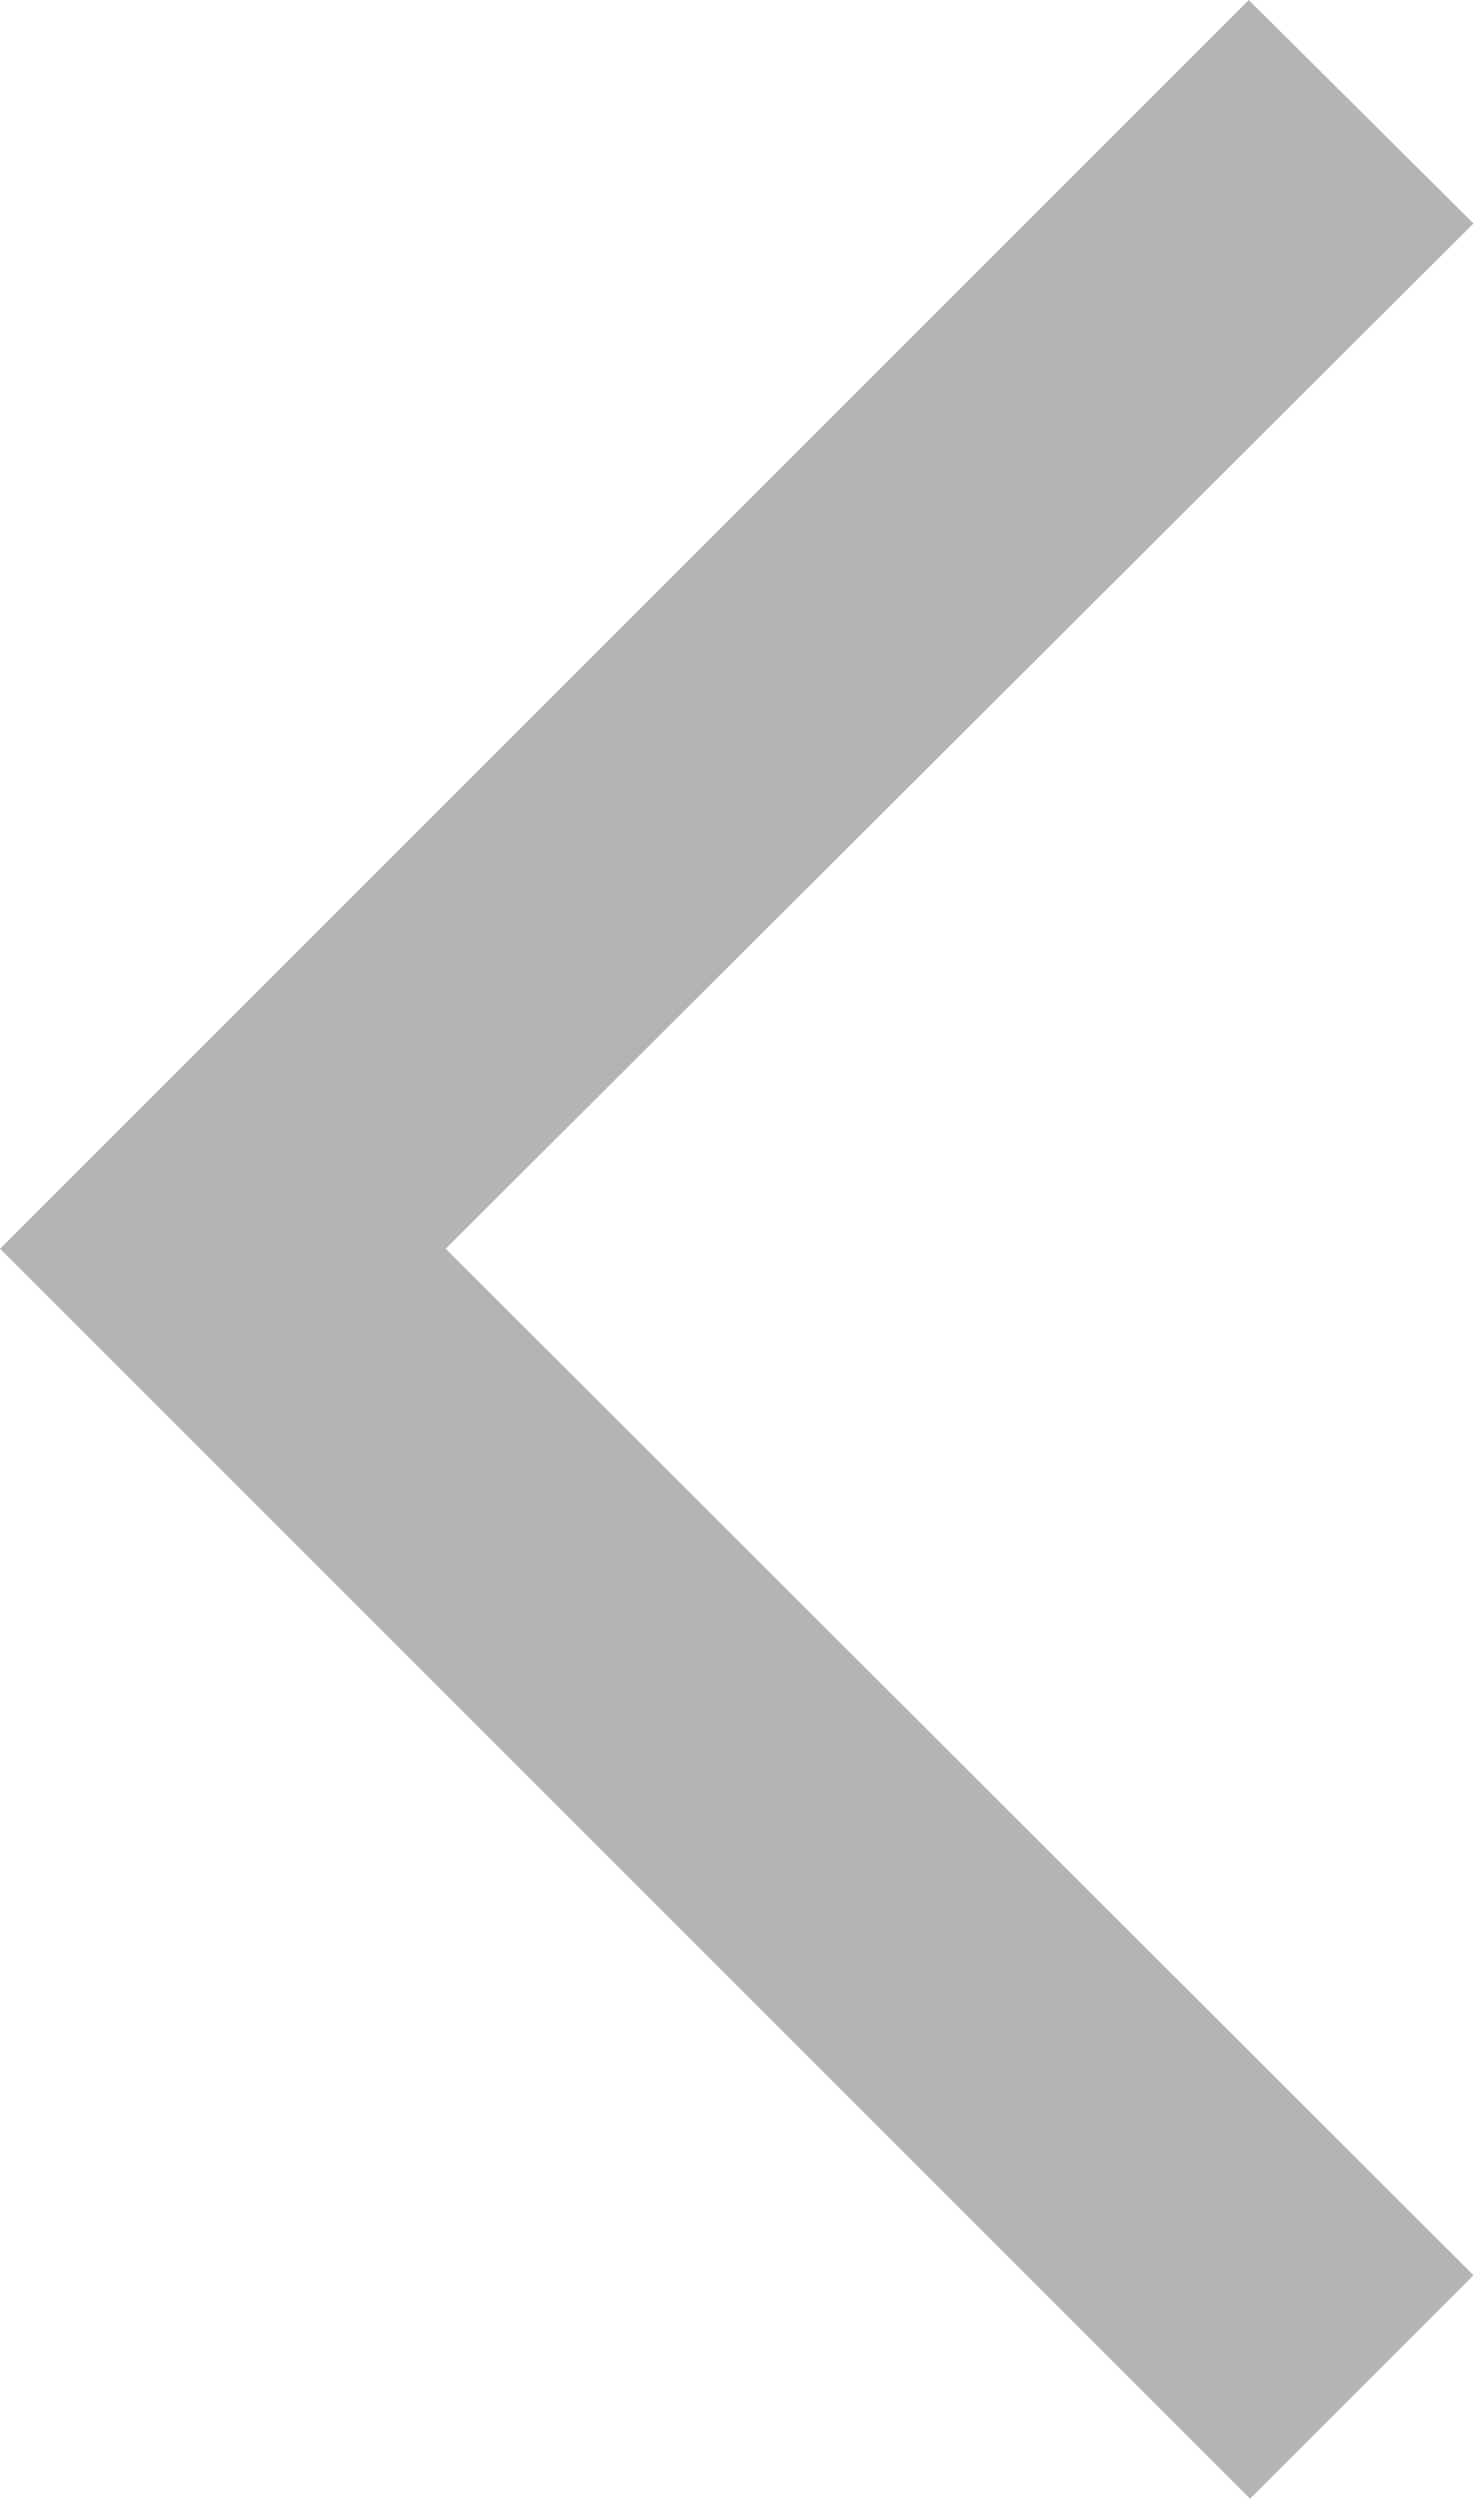
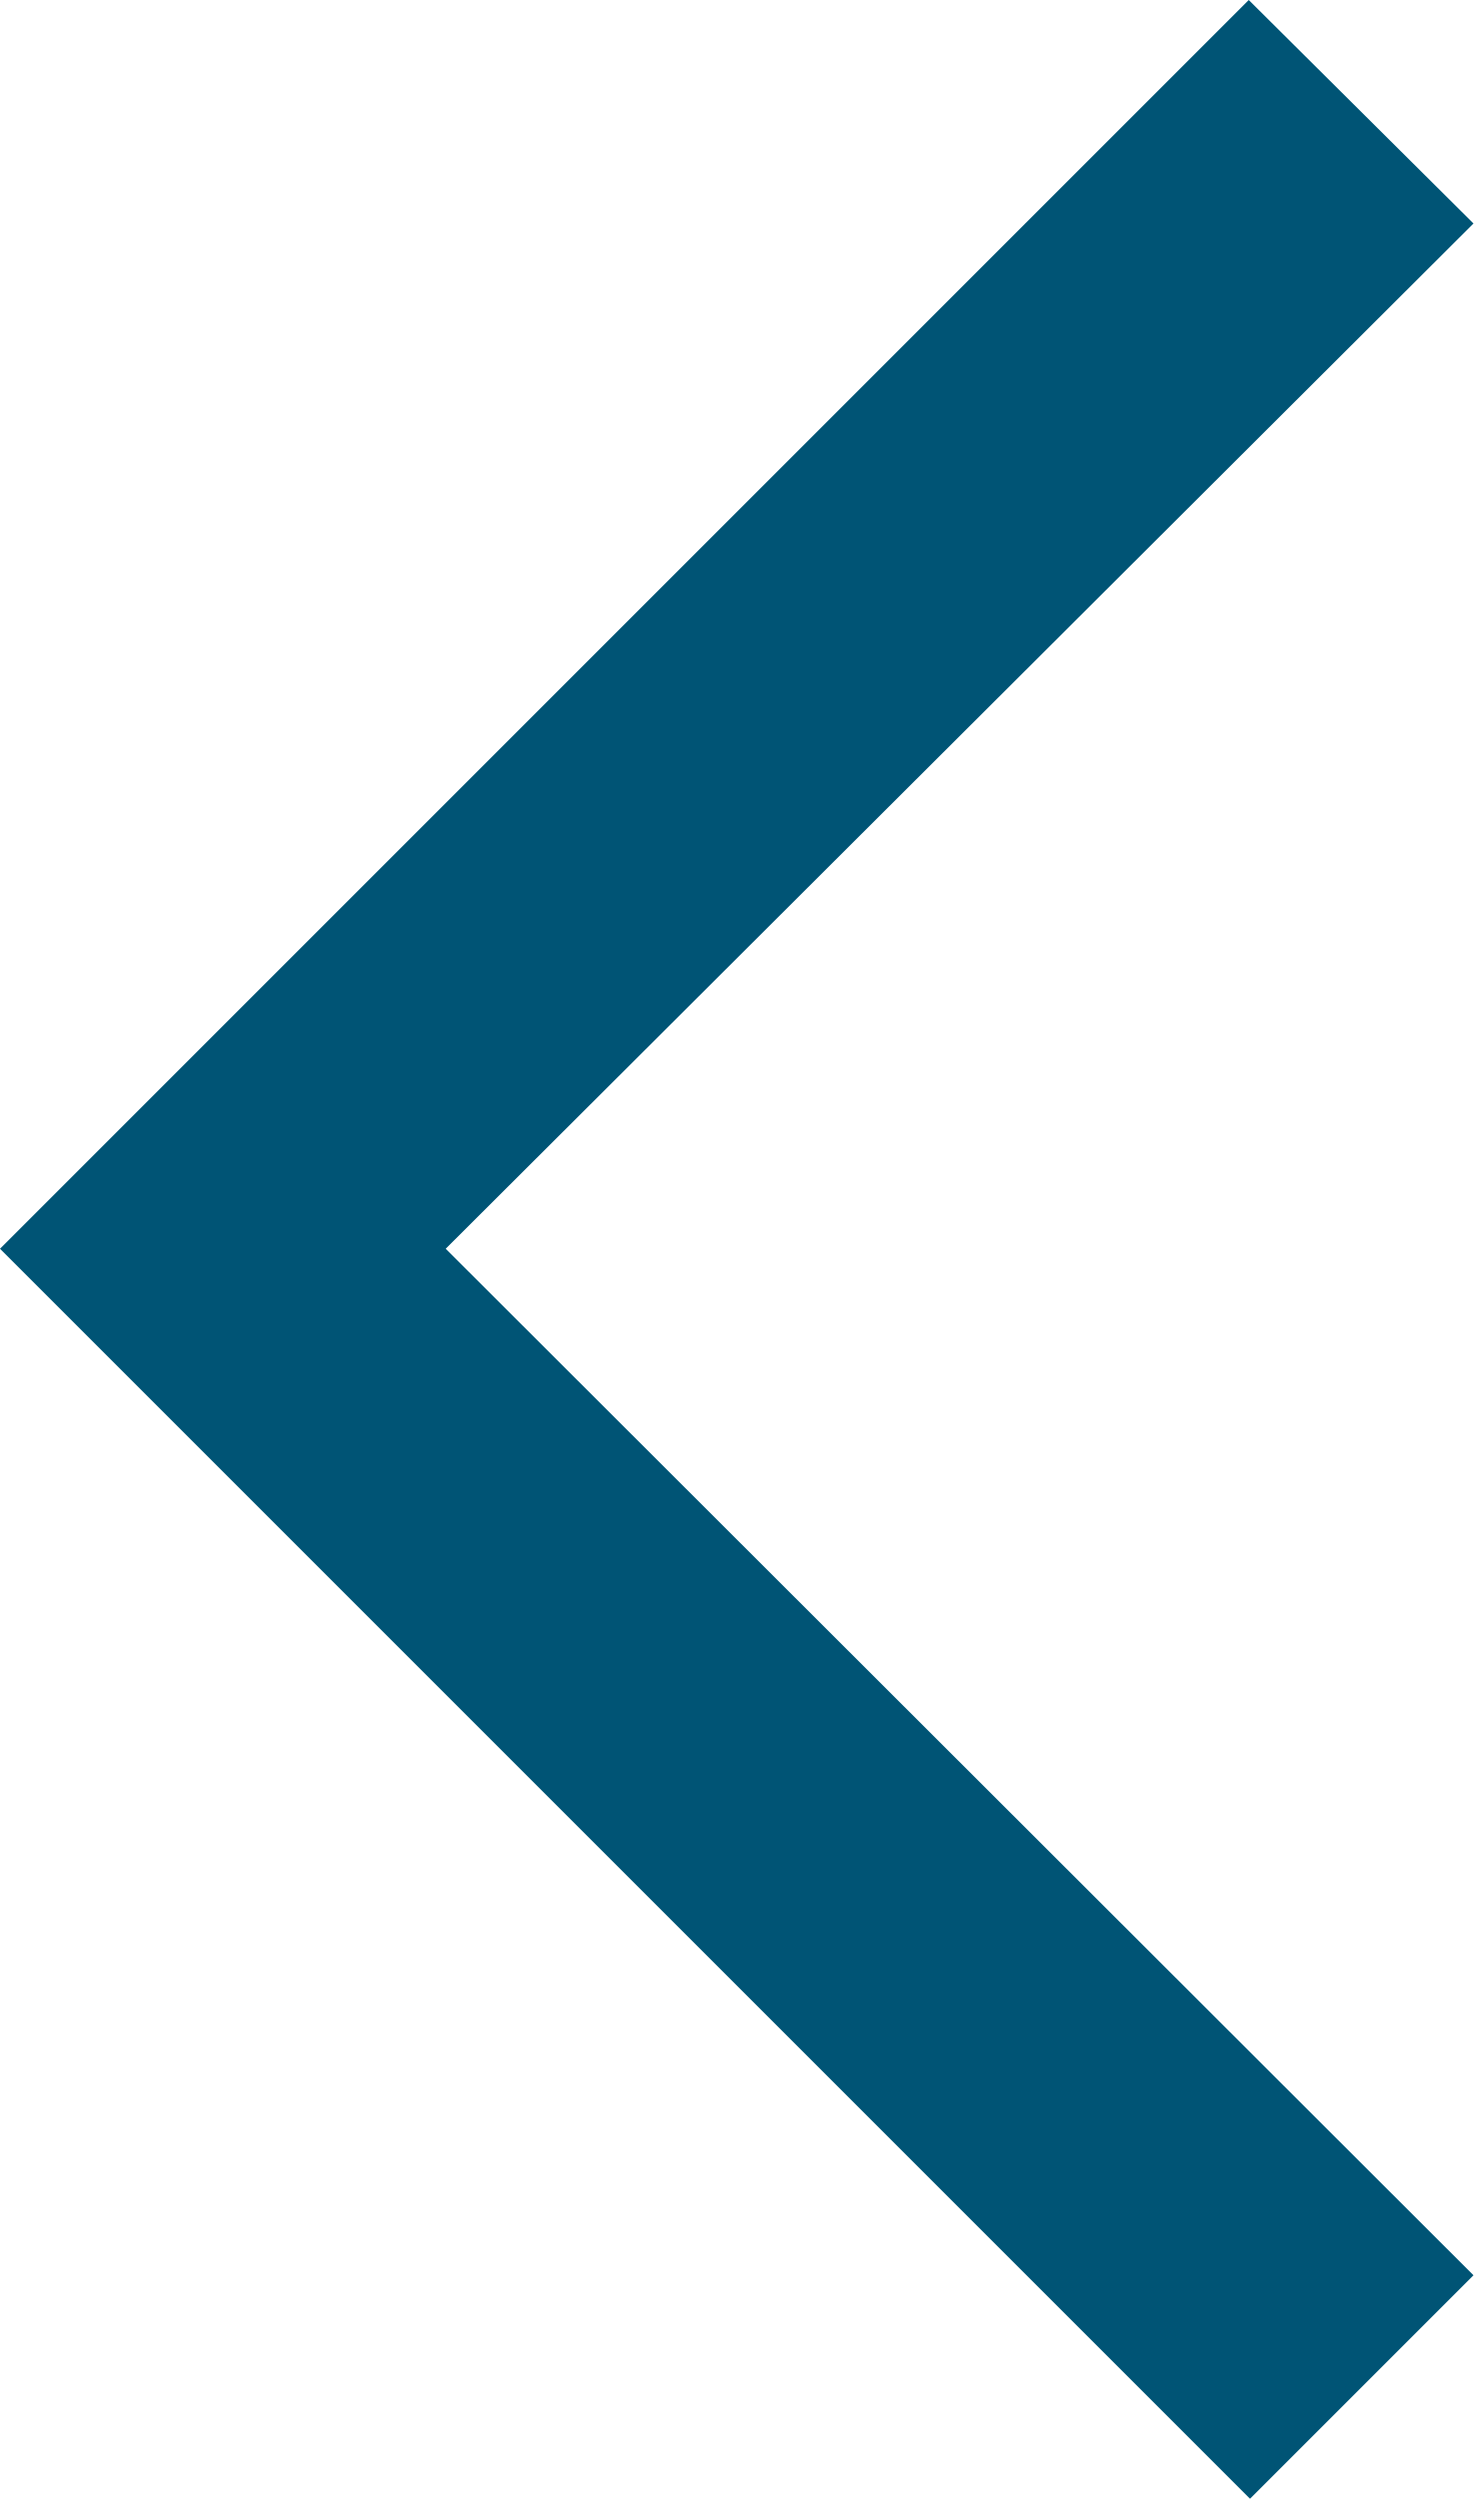
<svg xmlns="http://www.w3.org/2000/svg" width="11.67" height="19.8" viewBox="0 0 11.67 19.8" fill="none">
  <defs />
-   <path id="Vector" d="M11.67 1.77L9.89 0L0 9.89L9.9 19.79L11.67 18.02L3.53 9.89L11.67 1.77Z" fill="#B4B4B4" fill-opacity="1" fill-rule="nonzero" />
+   <path id="Vector" d="M11.67 1.77L9.89 0L0 9.89L9.9 19.79L11.67 18.02L3.53 9.89L11.67 1.77Z" fill="#005475" fill-opacity="1" fill-rule="nonzero" />
</svg>
